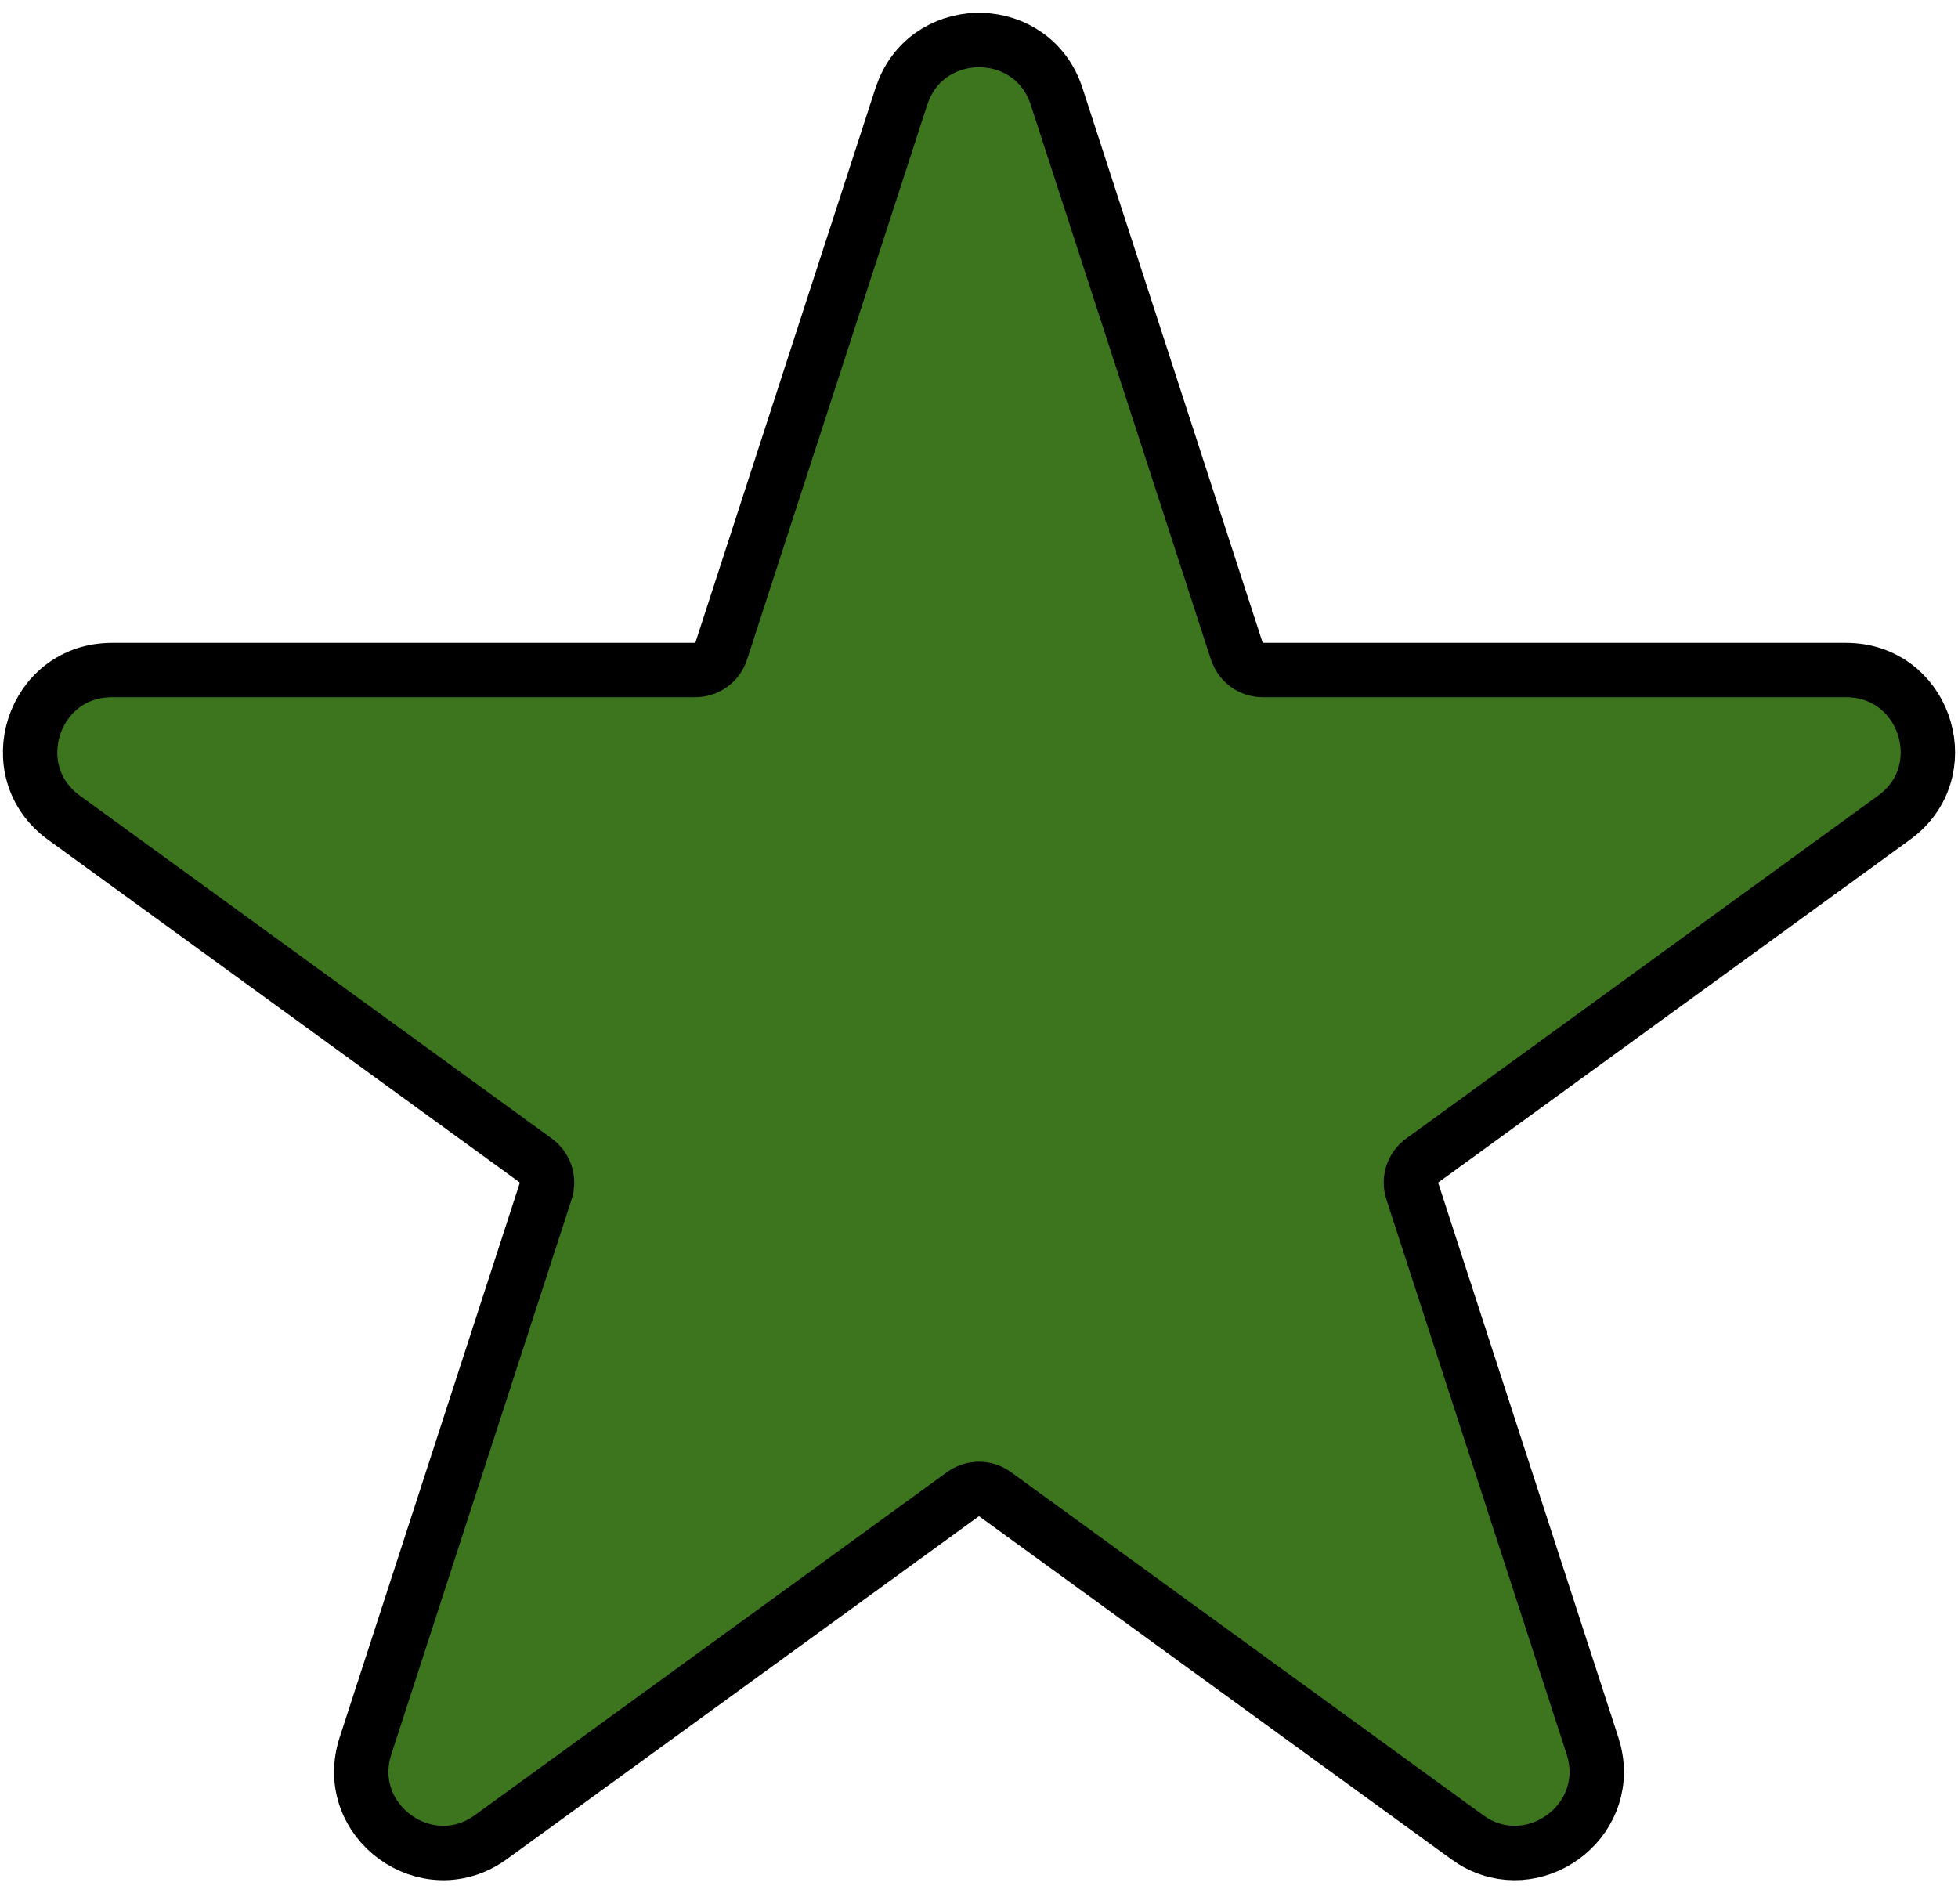
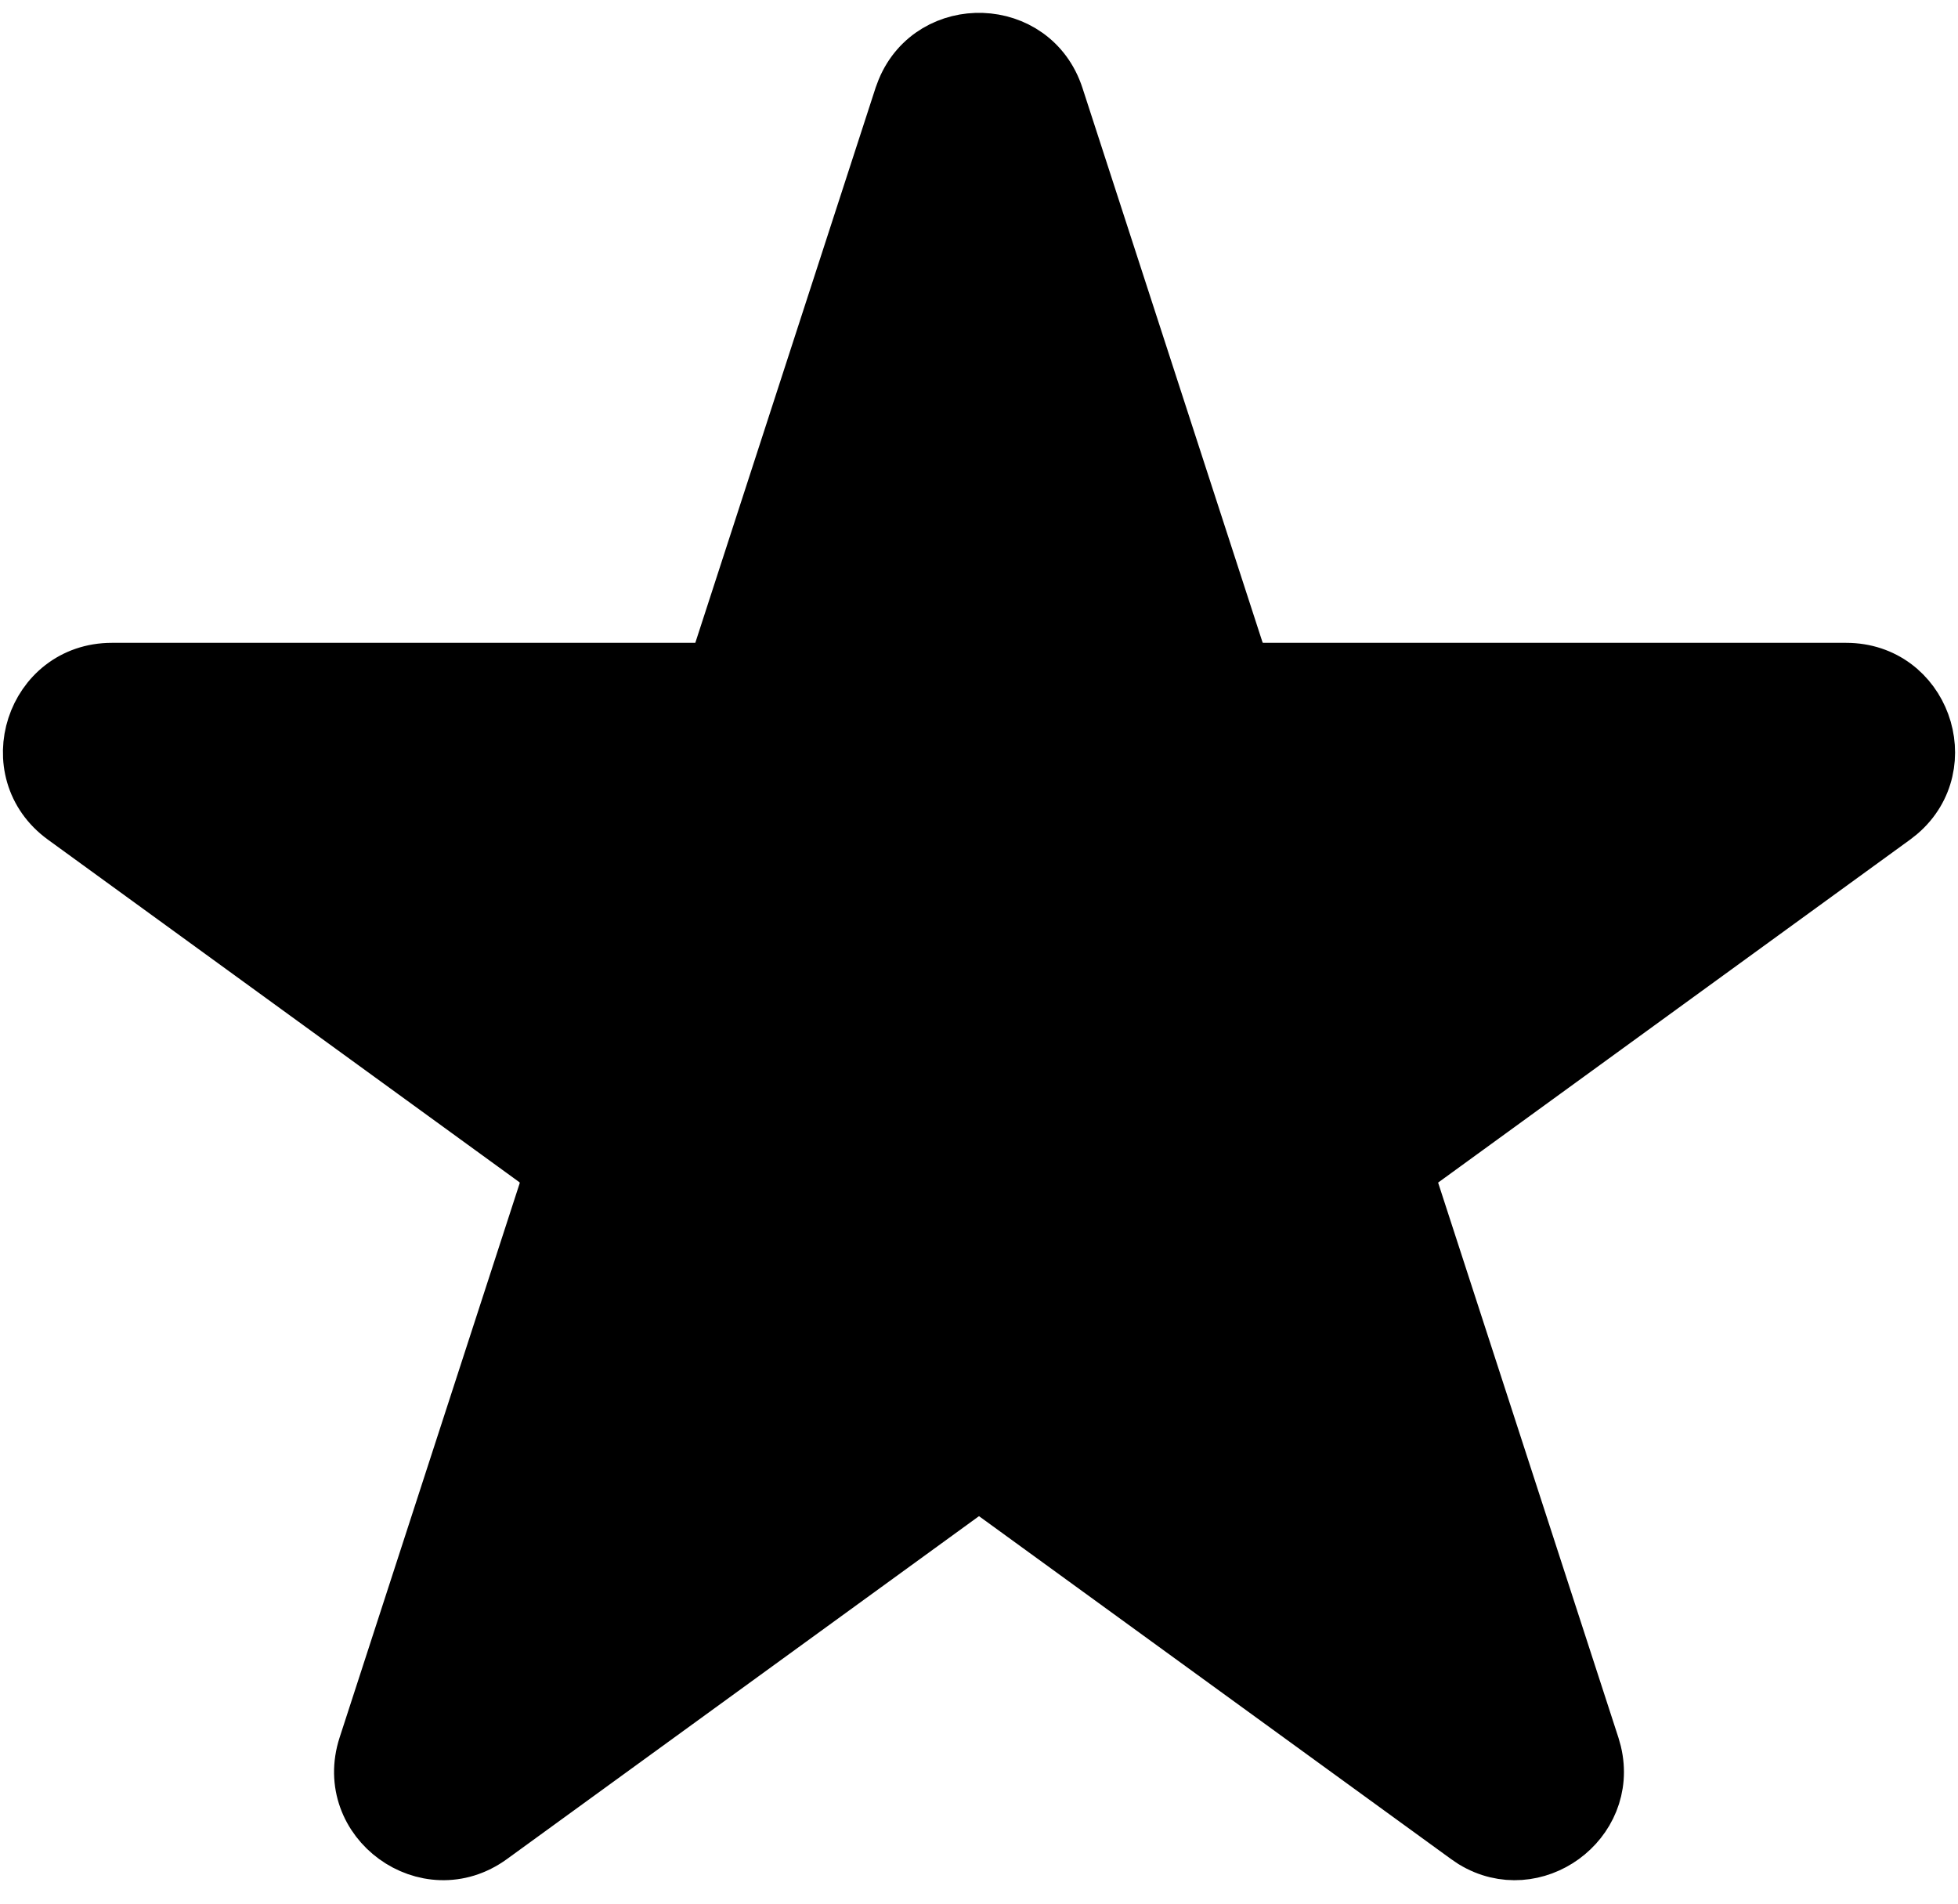
<svg xmlns="http://www.w3.org/2000/svg" width="36" height="35" viewBox="0 0 36 35" fill="none">
-   <path d="M16.62 1.647C17.143 0.392 18.992 0.434 19.427 1.772L22.741 11.975L22.773 12.048C22.857 12.213 23.027 12.319 23.217 12.319H33.943C35.351 12.319 35.962 14.065 34.93 14.95L34.825 15.033L26.148 21.338C25.972 21.465 25.899 21.692 25.966 21.898L29.28 32.099L29.316 32.227C29.621 33.508 28.207 34.535 27.083 33.85L26.972 33.775L18.294 27.471C18.141 27.359 17.94 27.345 17.774 27.429L17.706 27.471L9.028 33.775C7.853 34.63 6.271 33.481 6.72 32.099L10.034 21.898L10.053 21.819C10.077 21.663 10.026 21.503 9.914 21.391L9.853 21.338L1.175 15.033C-0.001 14.179 0.604 12.319 2.057 12.319H12.783C13 12.319 13.192 12.18 13.259 11.975L16.573 1.772L16.62 1.647Z" fill="#3C751E" stroke="black" />
+   <path d="M16.62 1.647C17.143 0.392 18.992 0.434 19.427 1.772L22.741 11.975L22.773 12.048C22.857 12.213 23.027 12.319 23.217 12.319H33.943C35.351 12.319 35.962 14.065 34.93 14.95L34.825 15.033L26.148 21.338C25.972 21.465 25.899 21.692 25.966 21.898L29.28 32.099L29.316 32.227C29.621 33.508 28.207 34.535 27.083 33.85L26.972 33.775L18.294 27.471C18.141 27.359 17.94 27.345 17.774 27.429L17.706 27.471L9.028 33.775C7.853 34.63 6.271 33.481 6.72 32.099L10.034 21.898L10.053 21.819C10.077 21.663 10.026 21.503 9.914 21.391L9.853 21.338L1.175 15.033C-0.001 14.179 0.604 12.319 2.057 12.319H12.783C13 12.319 13.192 12.18 13.259 11.975L16.573 1.772L16.62 1.647Z" fill="currentColor" stroke="black" />
</svg>
